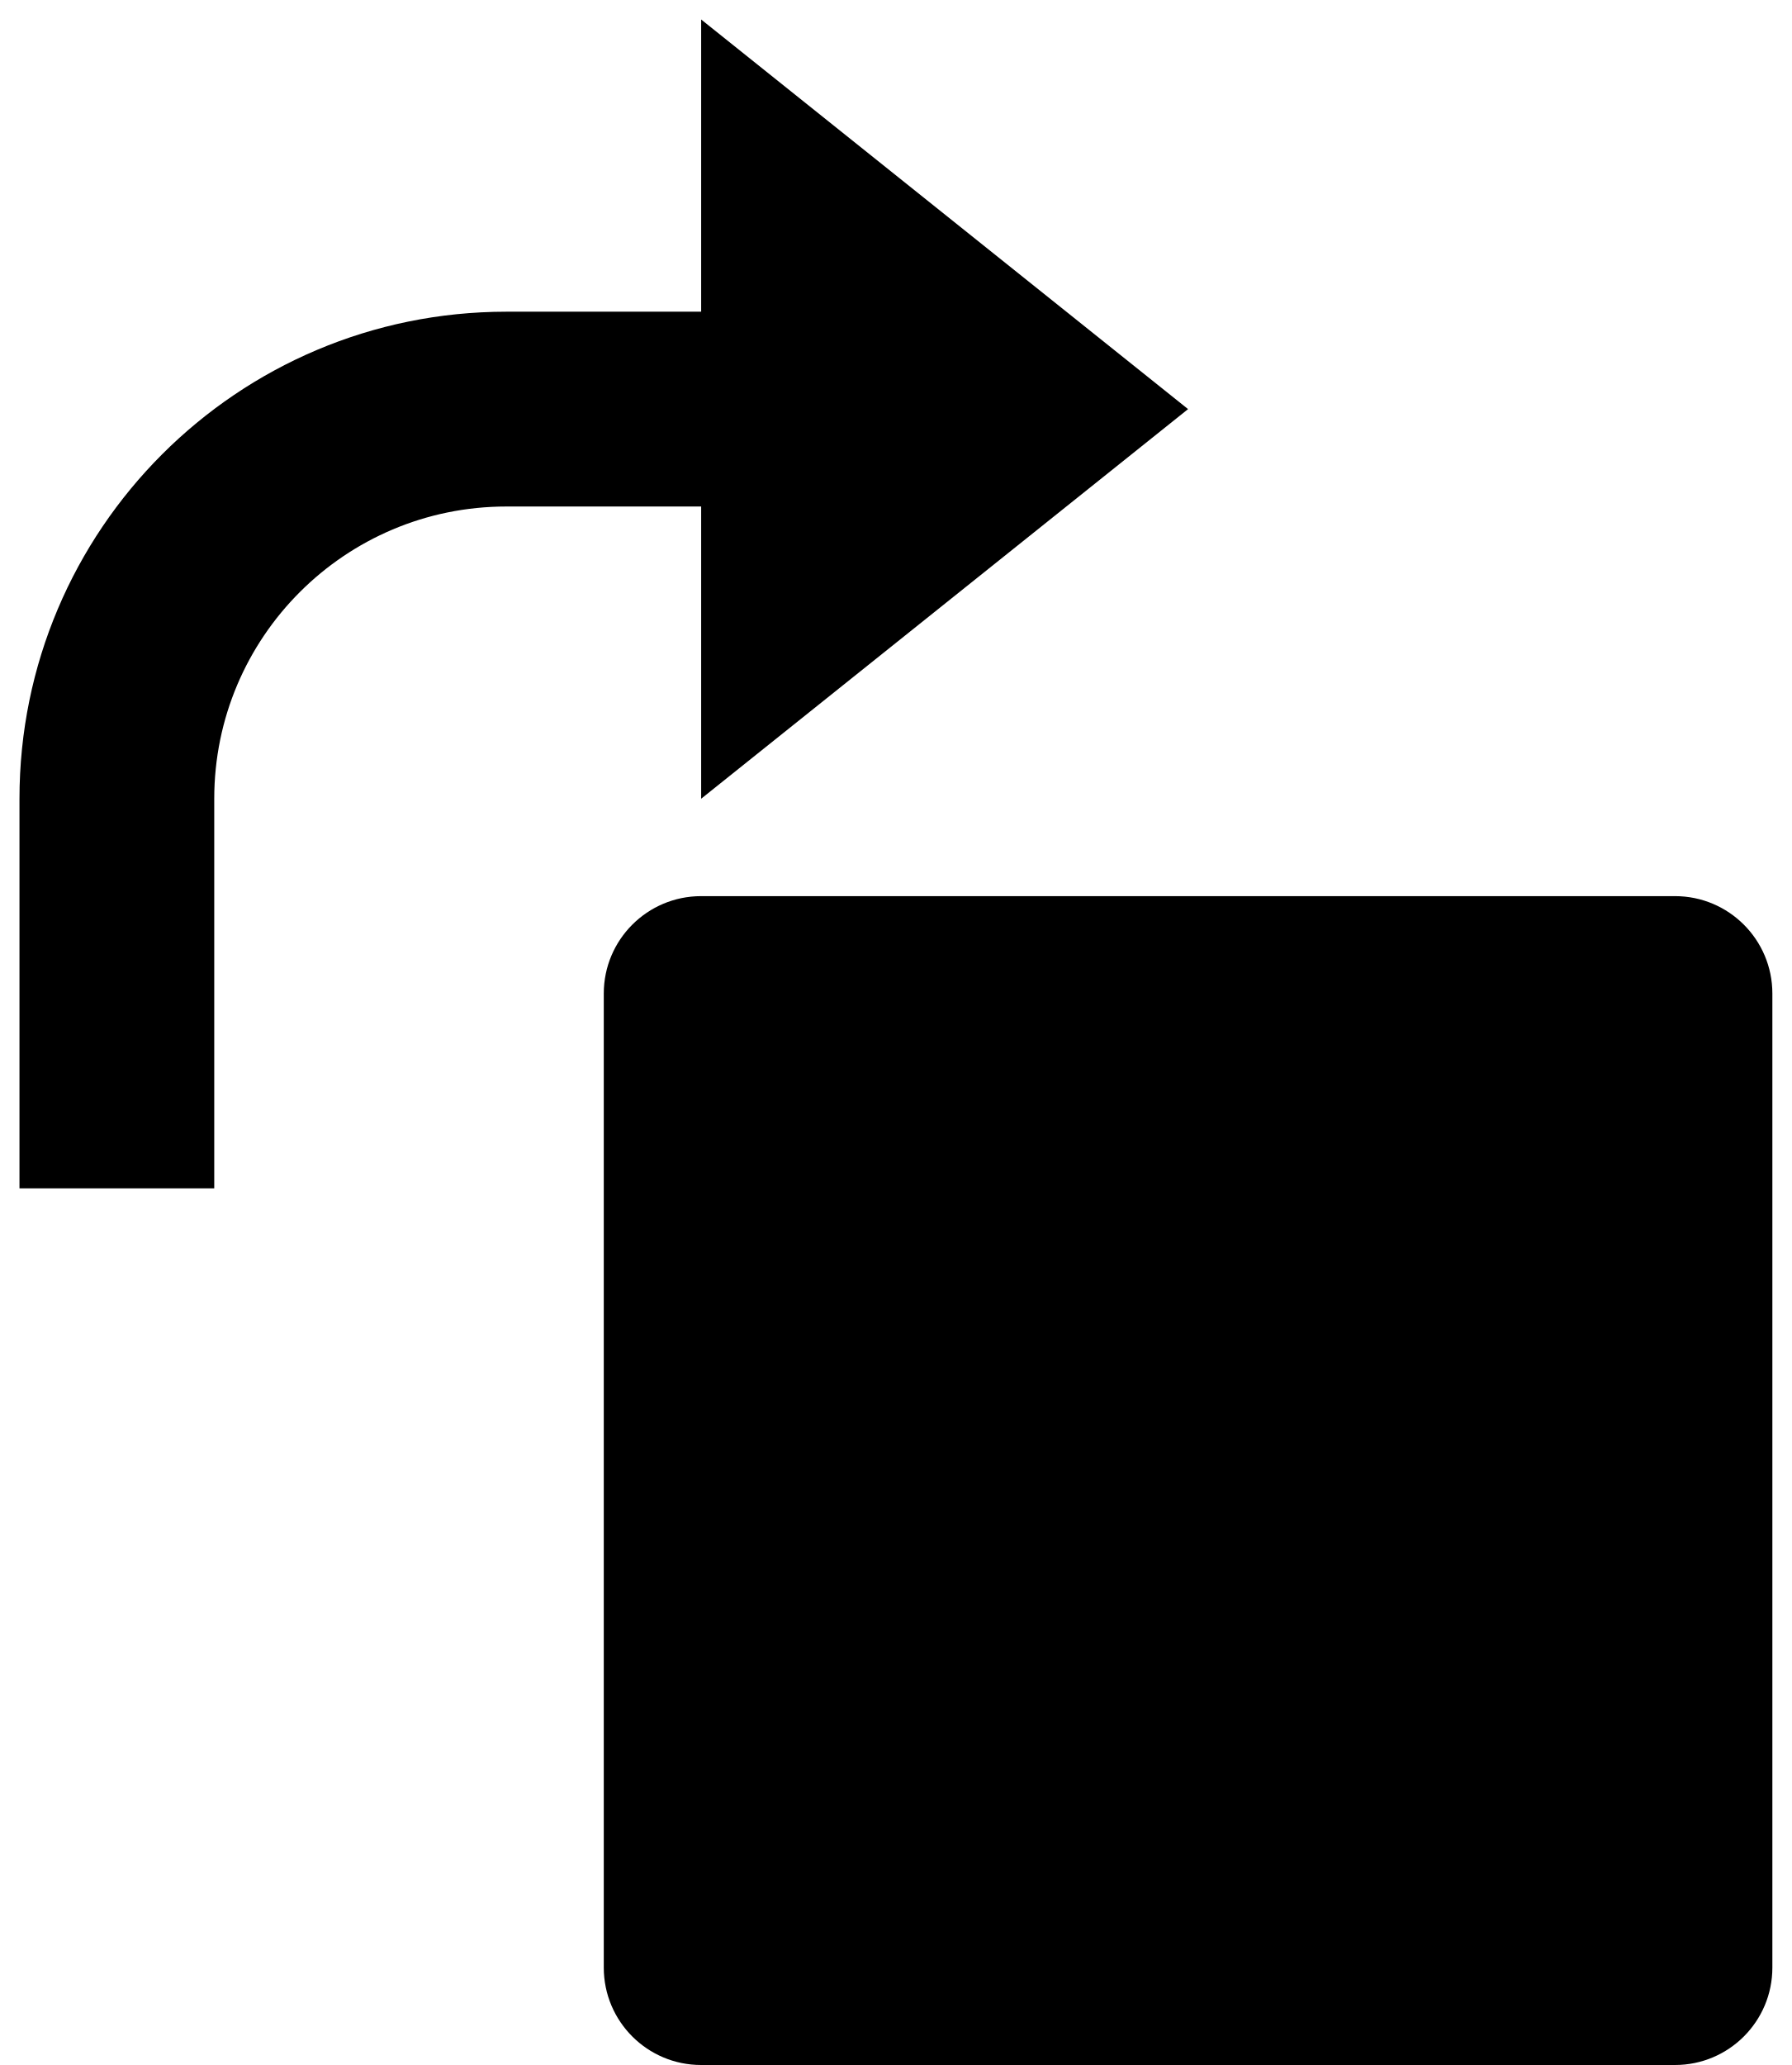
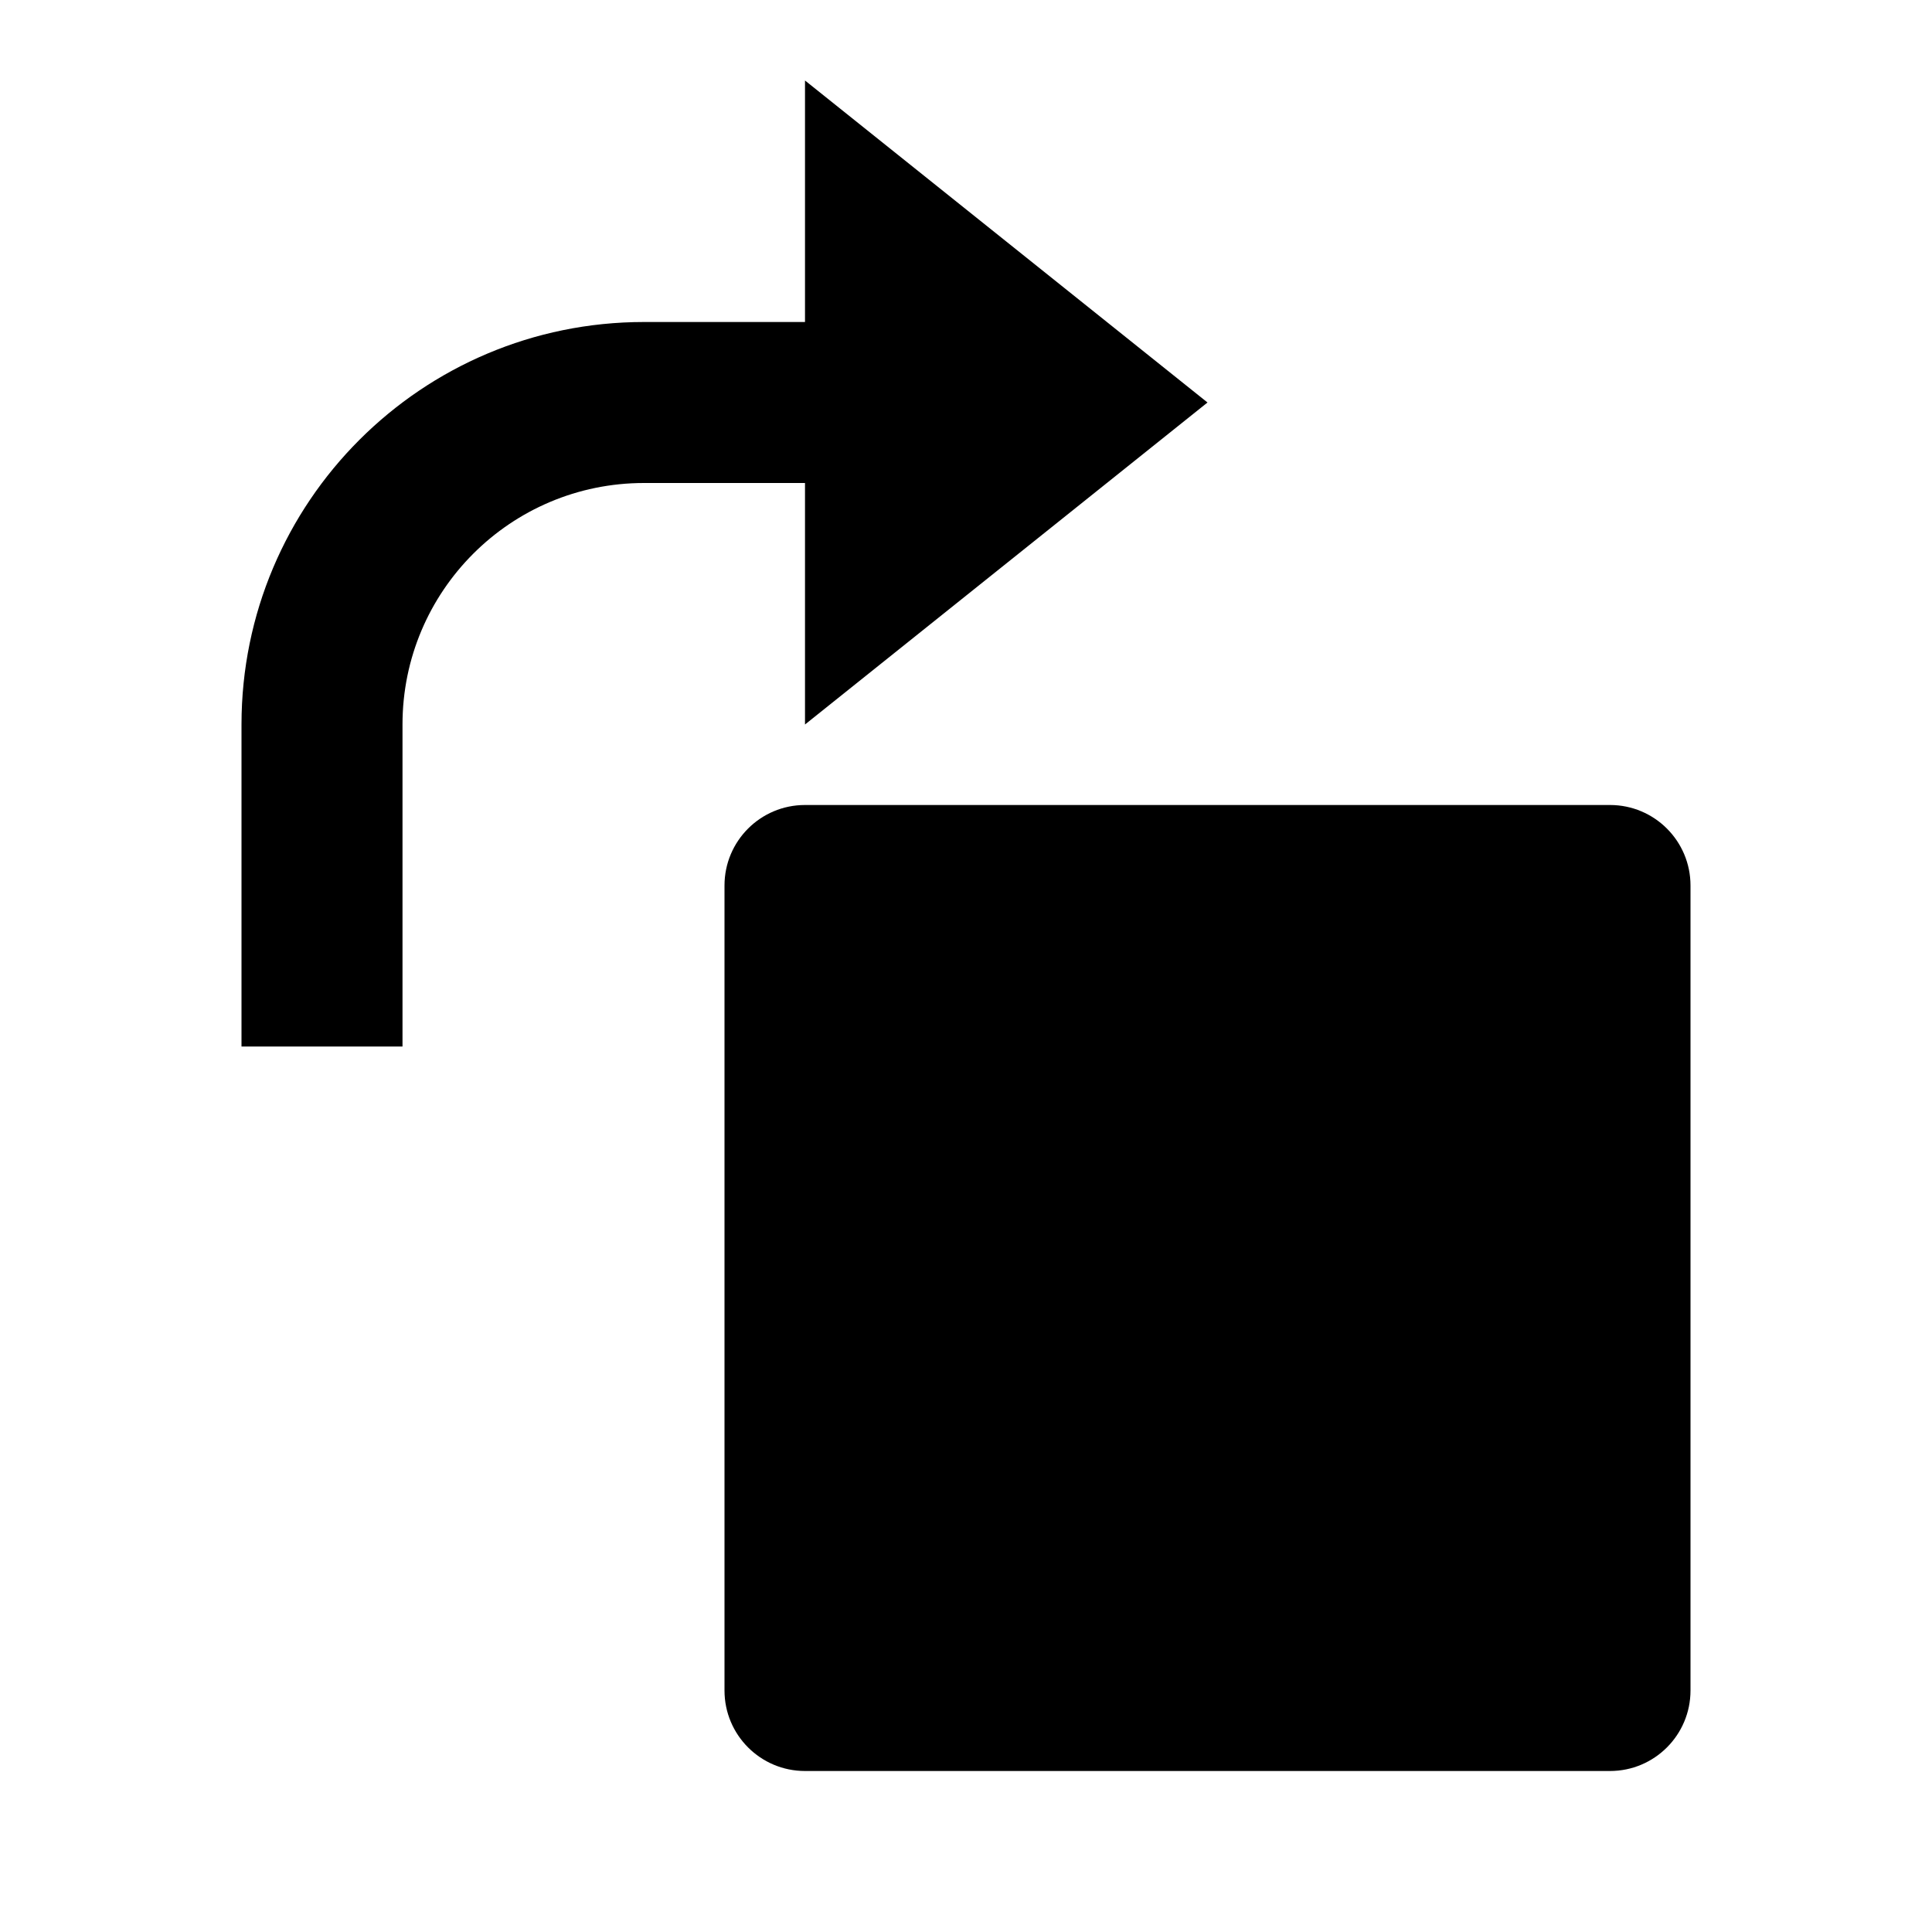
- <svg xmlns="http://www.w3.org/2000/svg" width="46" height="53" viewBox="0 0 46 53" fill="none">
-   <path d="M18 8V0.5L30.5 10.5L18 20.5V13H13C8.858 13 5.5 16.358 5.5 20.5V30.5H0.5V20.5C0.5 13.596 6.096 8 13 8H18ZM15.5 25.5C15.5 24.119 16.619 23 18 23H43C44.381 23 45.5 24.119 45.5 25.5V50.5C45.5 51.881 44.381 53 43 53H18C16.619 53 15.5 51.881 15.5 50.5V25.5Z" fill="black" />
+ <svg xmlns="http://www.w3.org/2000/svg" width="60" height="60" viewBox="0 0 60 60" fill="none">
+   <path d="M25 10V2.5L37.5 12.5L25 22.5V15H20C15.858 15 12.5 18.358 12.5 22.5V32.5H7.5V22.5C7.5 15.596 13.096 10 20 10H25ZM22.5 27.5C22.5 26.119 23.619 25 25 25H50C51.381 25 52.5 26.119 52.5 27.5V52.5C52.5 53.881 51.381 55 50 55H25C23.619 55 22.5 53.881 22.5 52.5V27.5Z" fill="black" />
</svg>
